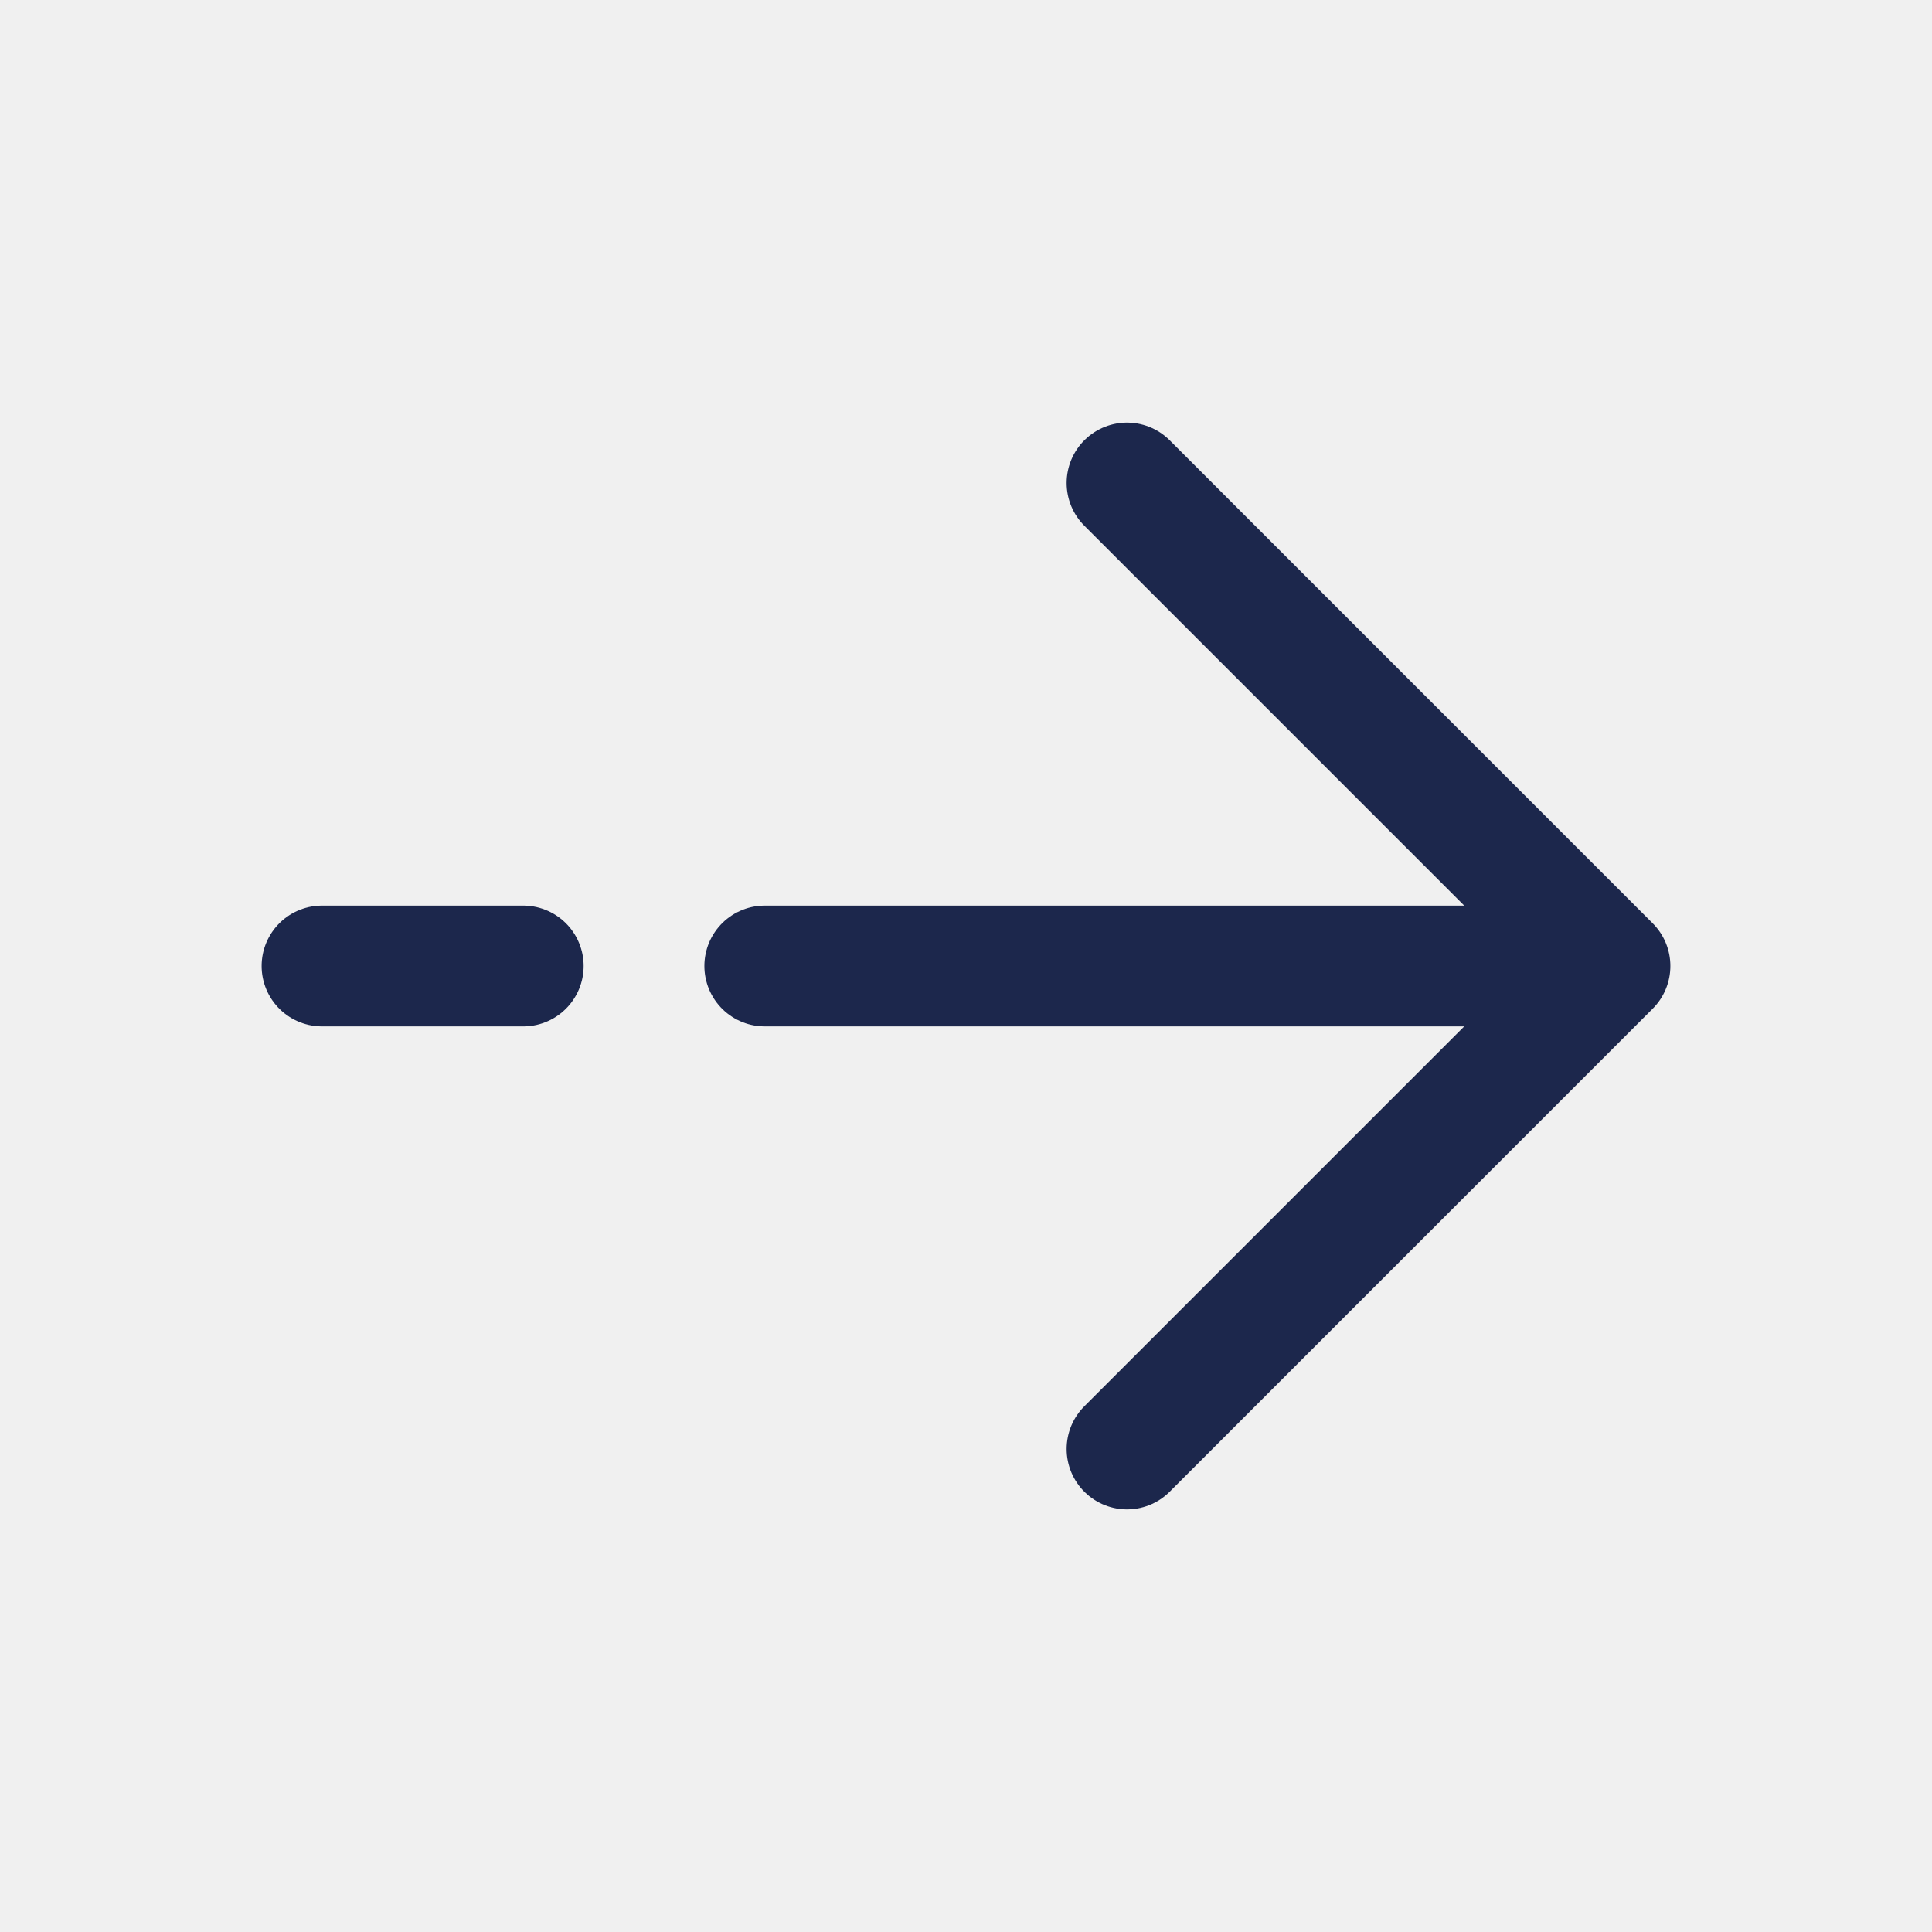
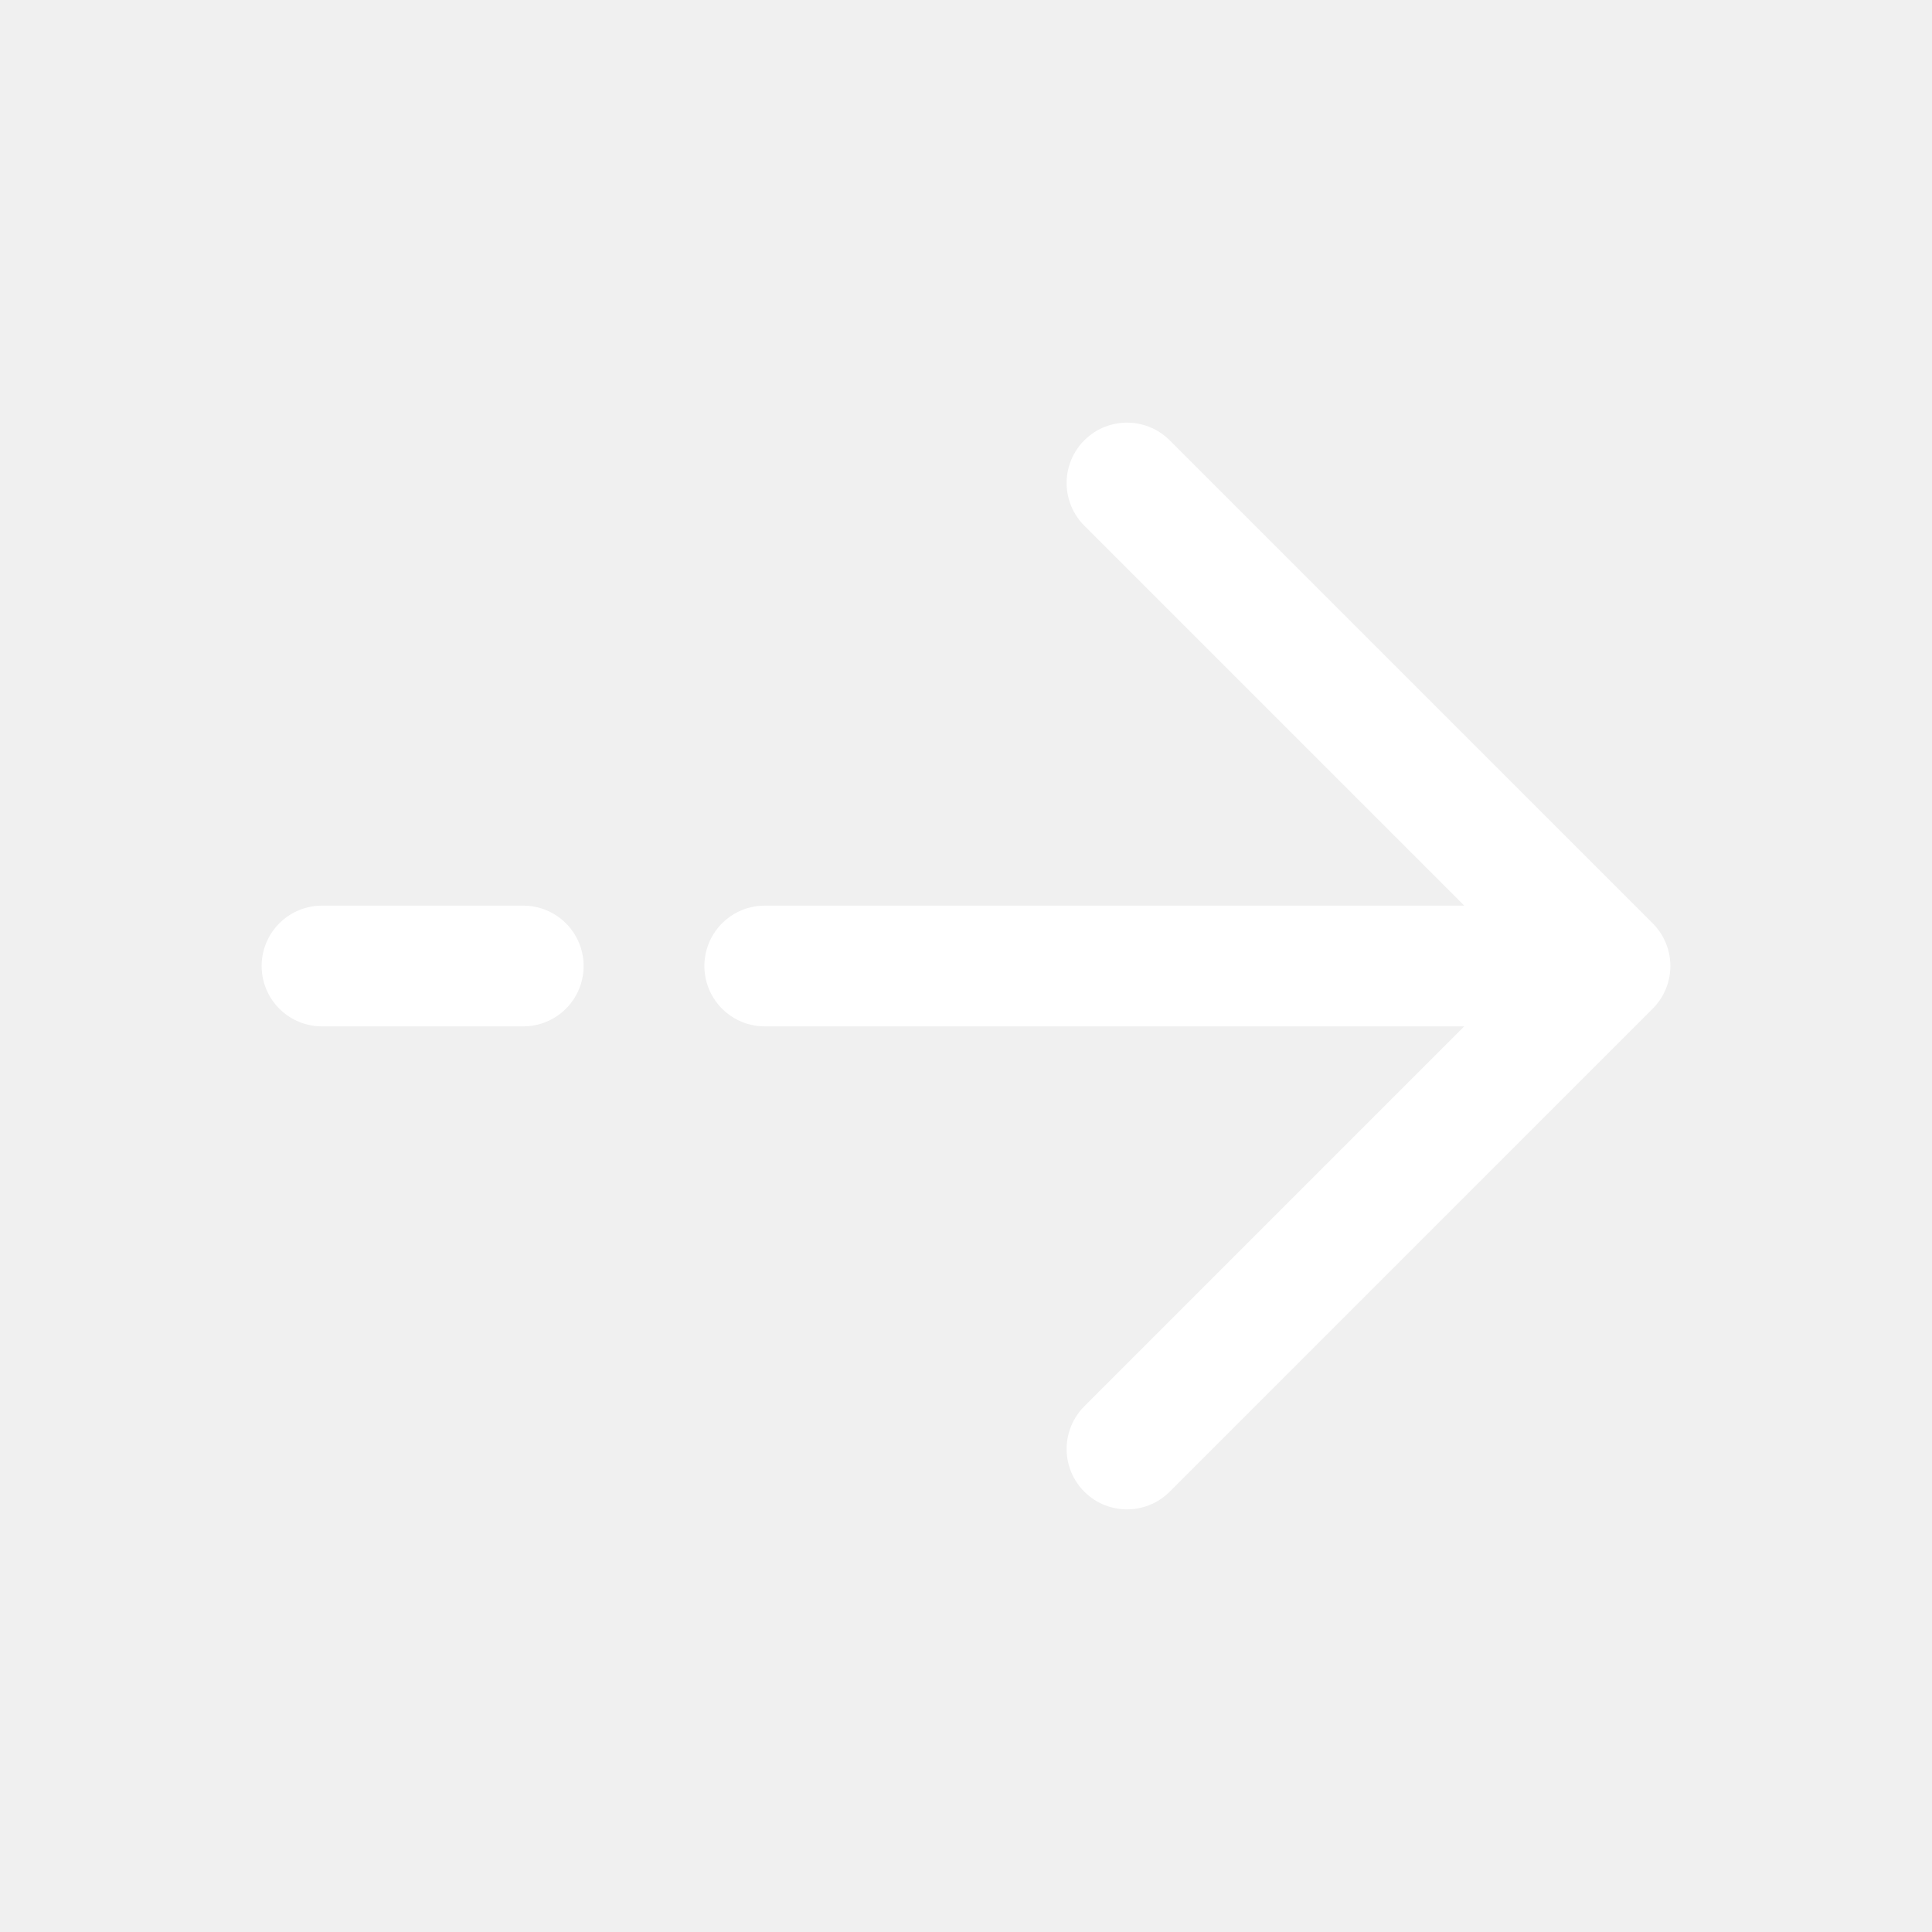
<svg xmlns="http://www.w3.org/2000/svg" width="800px" height="800px" viewBox="0 0 24 24" fill="none">
-   <path d="M4 12H6.5M20 12L14 6M20 12L14 18M20 12H9.5" stroke="#1C274C" stroke-width="1.5" stroke-linecap="round" stroke-linejoin="round" />
+   <path d="M4 12H6.5M20 12L14 6M20 12L14 18M20 12H9.5" stroke="#fff" stroke-width="1.5" stroke-linecap="round" stroke-linejoin="round" />
</svg>
